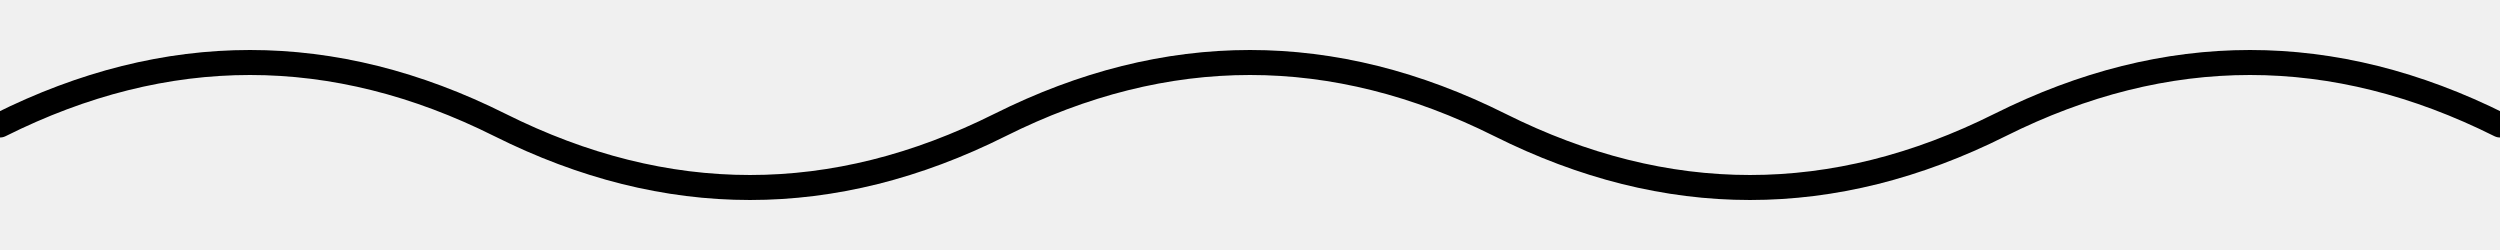
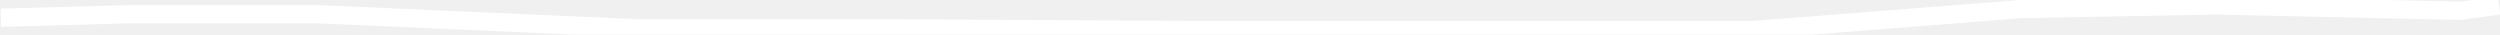
- <svg xmlns="http://www.w3.org/2000/svg" width="200" height="20" viewBox="0 0 200 20">
-   <path d="M0 10 Q 20 0, 40 10 T 80 10 T 120 10 T 160 10 T 200 10" stroke="black" stroke-width="2" fill="transparent" stroke-linecap="round" stroke-linejoin="round" />
+ <svg xmlns="http://www.w3.org/2000/svg" width="2748" height="38" xml:space="preserve" overflow="hidden">
+   <g transform="translate(-893 -654)">
+     <path d="M894 673.5 1034.08 669.643 1243.25 669.643 1592.49 685.072 1868.82 685.072 2198.88 687 2538.53 687 2820.61 687 3116.13 663.857 3329.13 660 3503.76 663.857 3597.78 665.786 3640 660" stroke="#ffffff" stroke-width="20.0" stroke-miterlimit="8" fill="transparent" fill-rule="evenodd" />
+   </g>
</svg>
